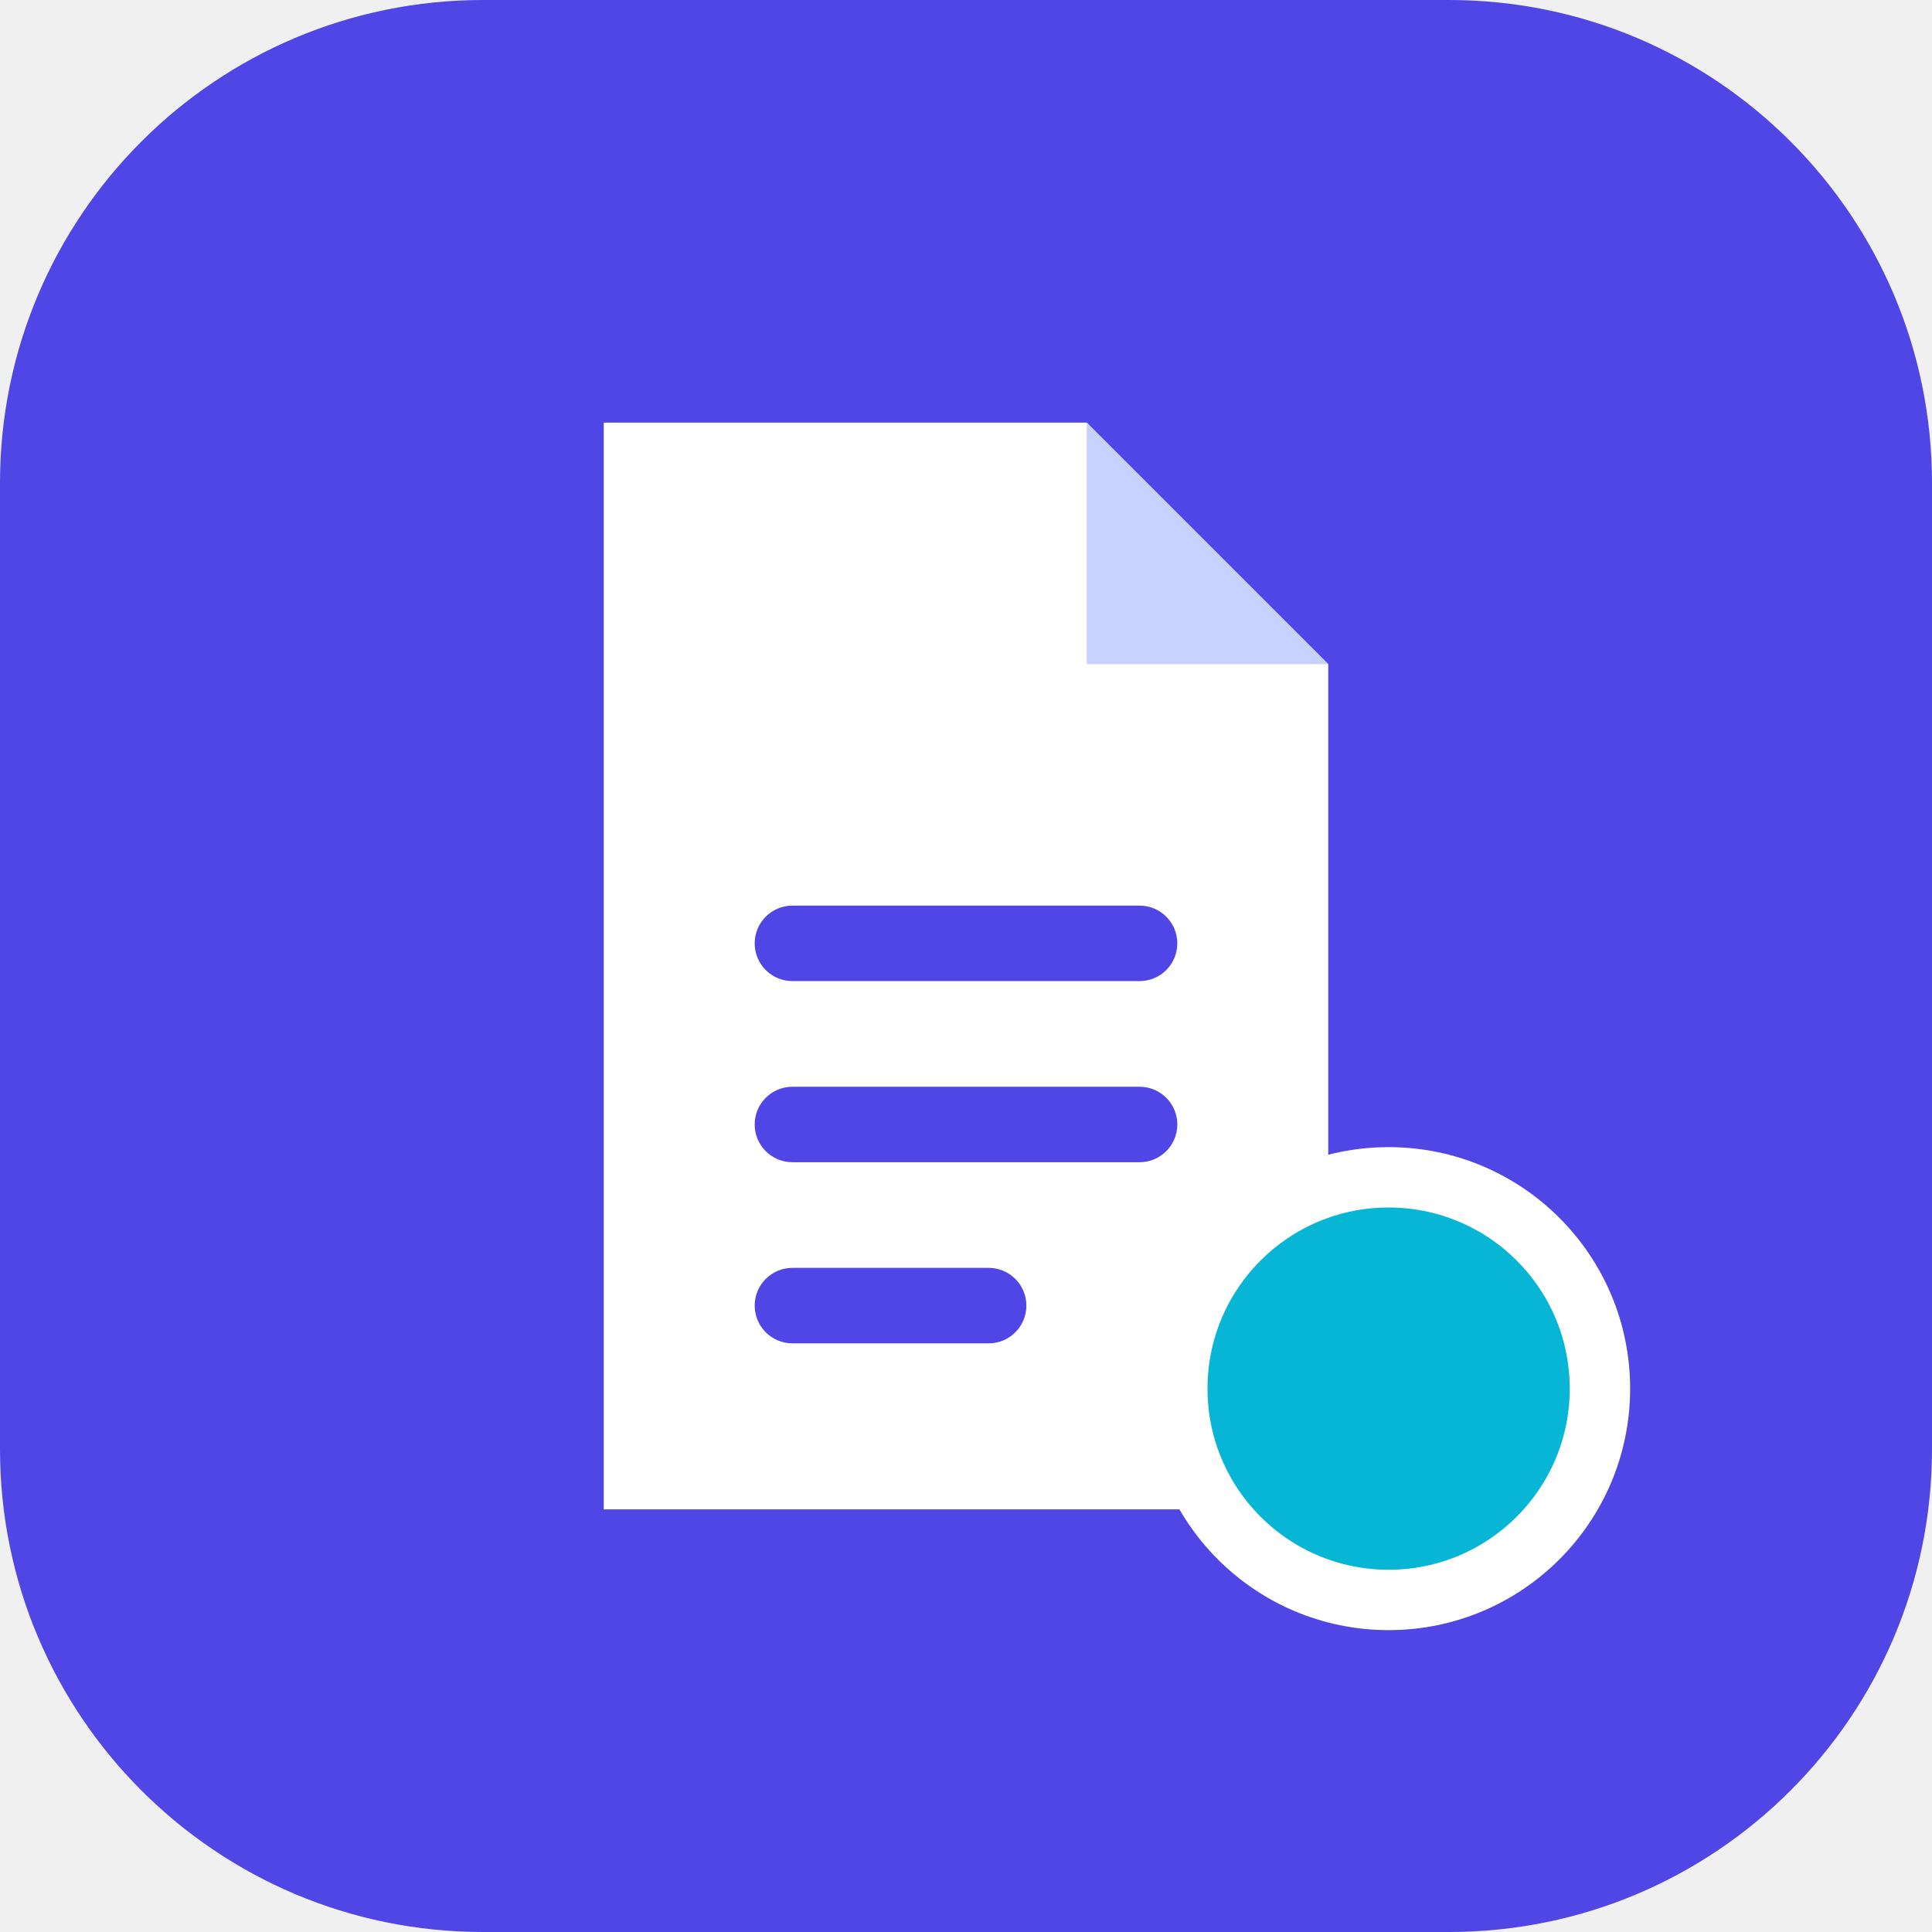
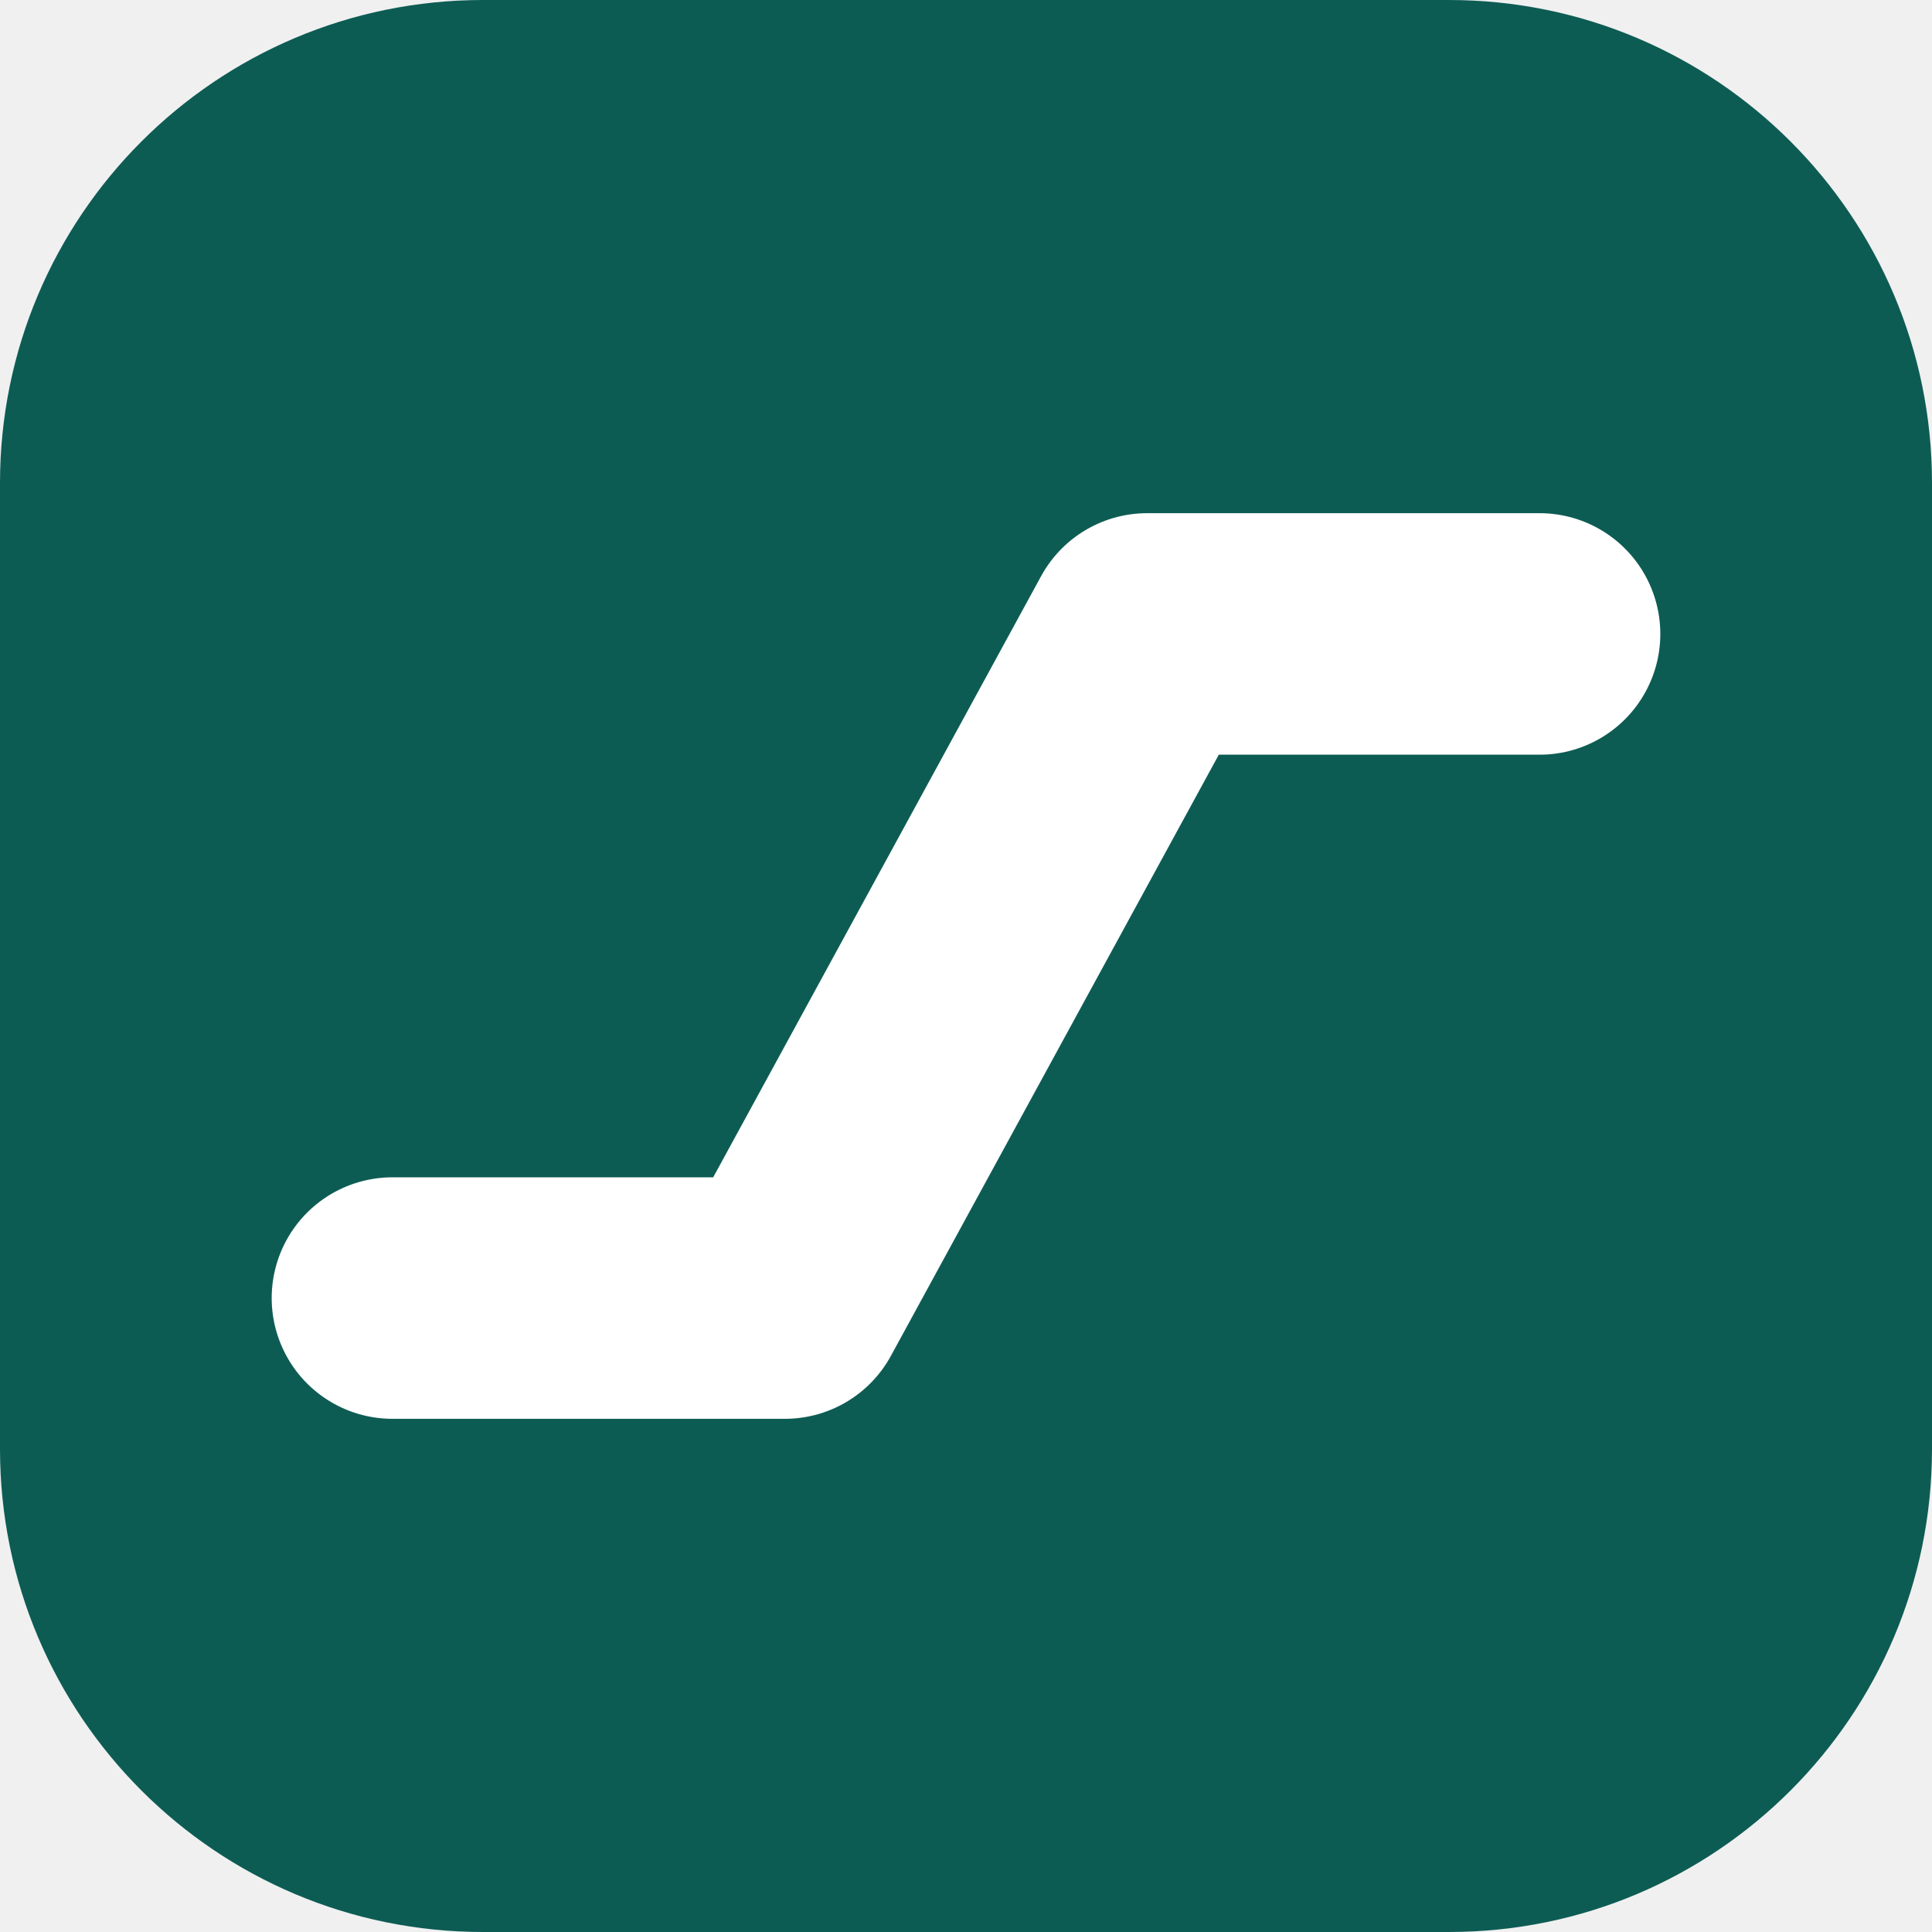
<svg xmlns="http://www.w3.org/2000/svg" width="64" height="64" viewBox="0 0 64 64" fill="none" role="img" aria-labelledby="dosyalab-logo-title">
-   <rect width="64" height="64" rx="16" fill="#4F46E5" />
-   <path d="M36 14L44 22V50H20V14H36Z" fill="#FFFFFF" />
-   <path d="M36 14L44 22H36V14Z" fill="#C7D2FE" />
-   <rect x="25" y="30" width="14" height="2.5" rx="1.25" fill="#4F46E5" />
-   <rect x="25" y="36" width="14" height="2.5" rx="1.25" fill="#4F46E5" />
-   <rect x="25" y="42" width="9" height="2.5" rx="1.25" fill="#4F46E5" />
-   <circle cx="46" cy="46" r="7" fill="#06B6D4" stroke="#FFFFFF" stroke-width="2" />
+   <rect width="64" height="64" rx="16" fill="#0D5C54" />
+   <path d="M13 43H26L38 21H51" stroke="#FFFFFF" stroke-width="8" stroke-linecap="round" stroke-linejoin="round" />
</svg>
